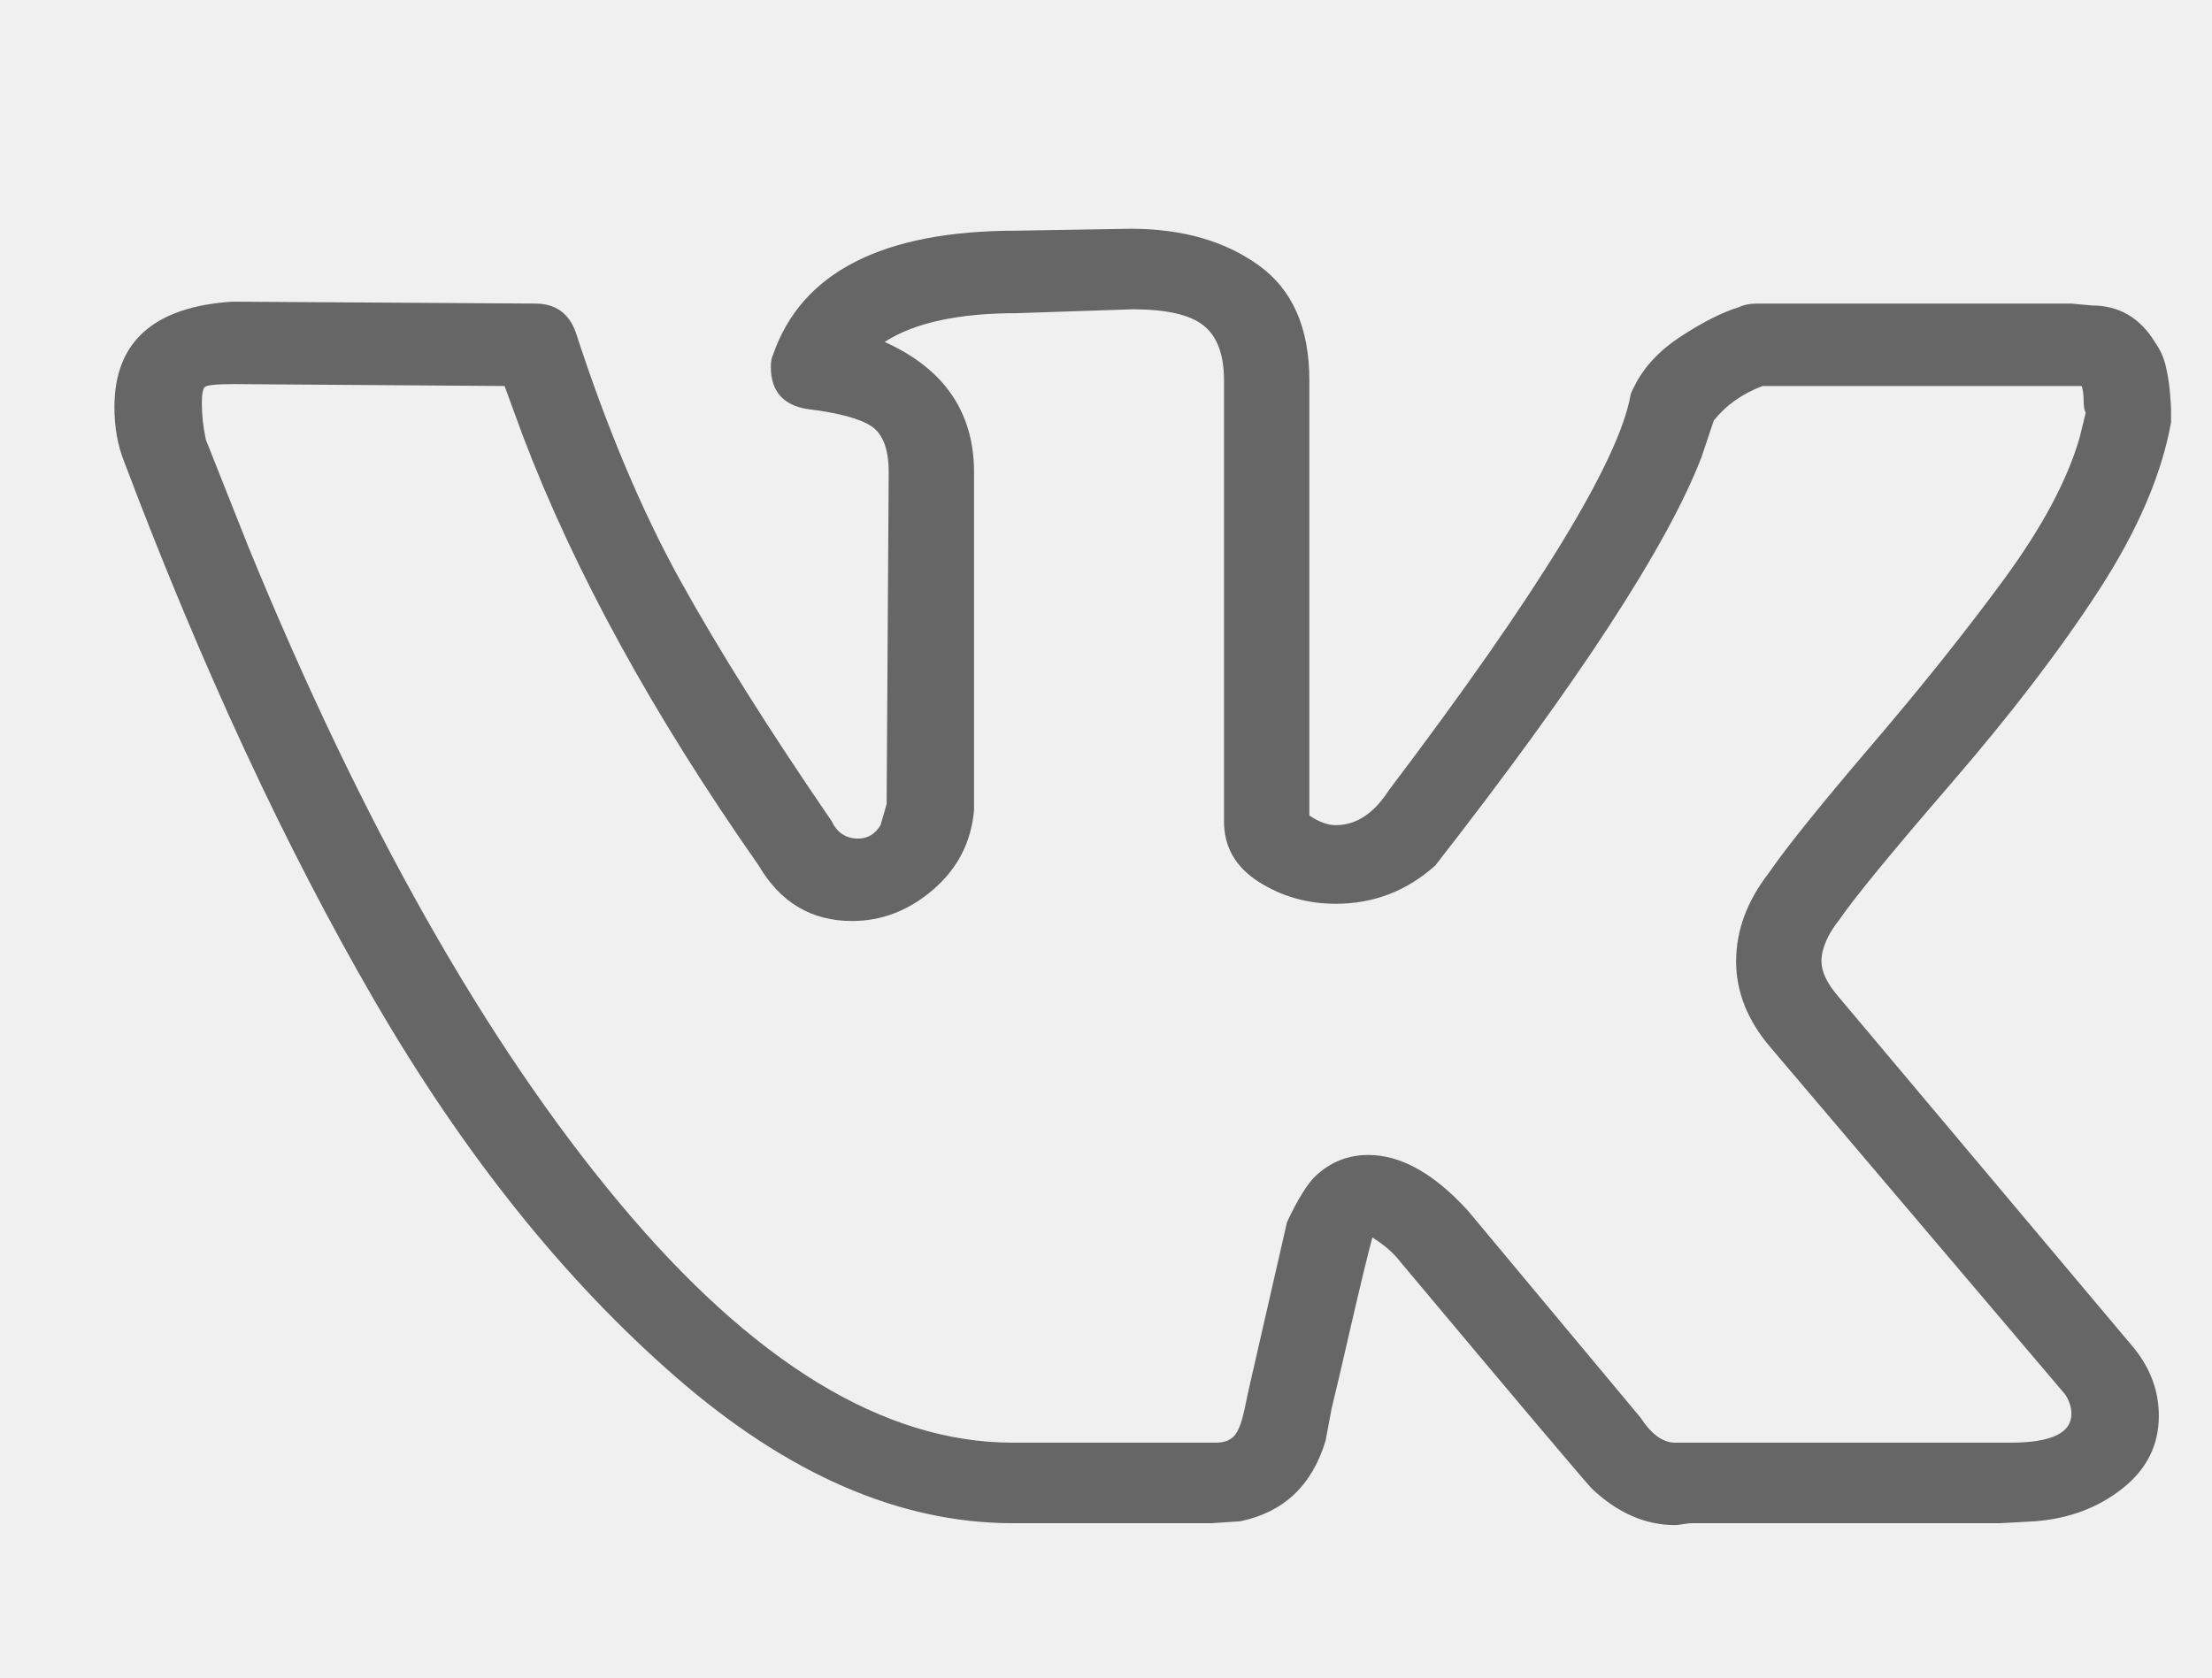
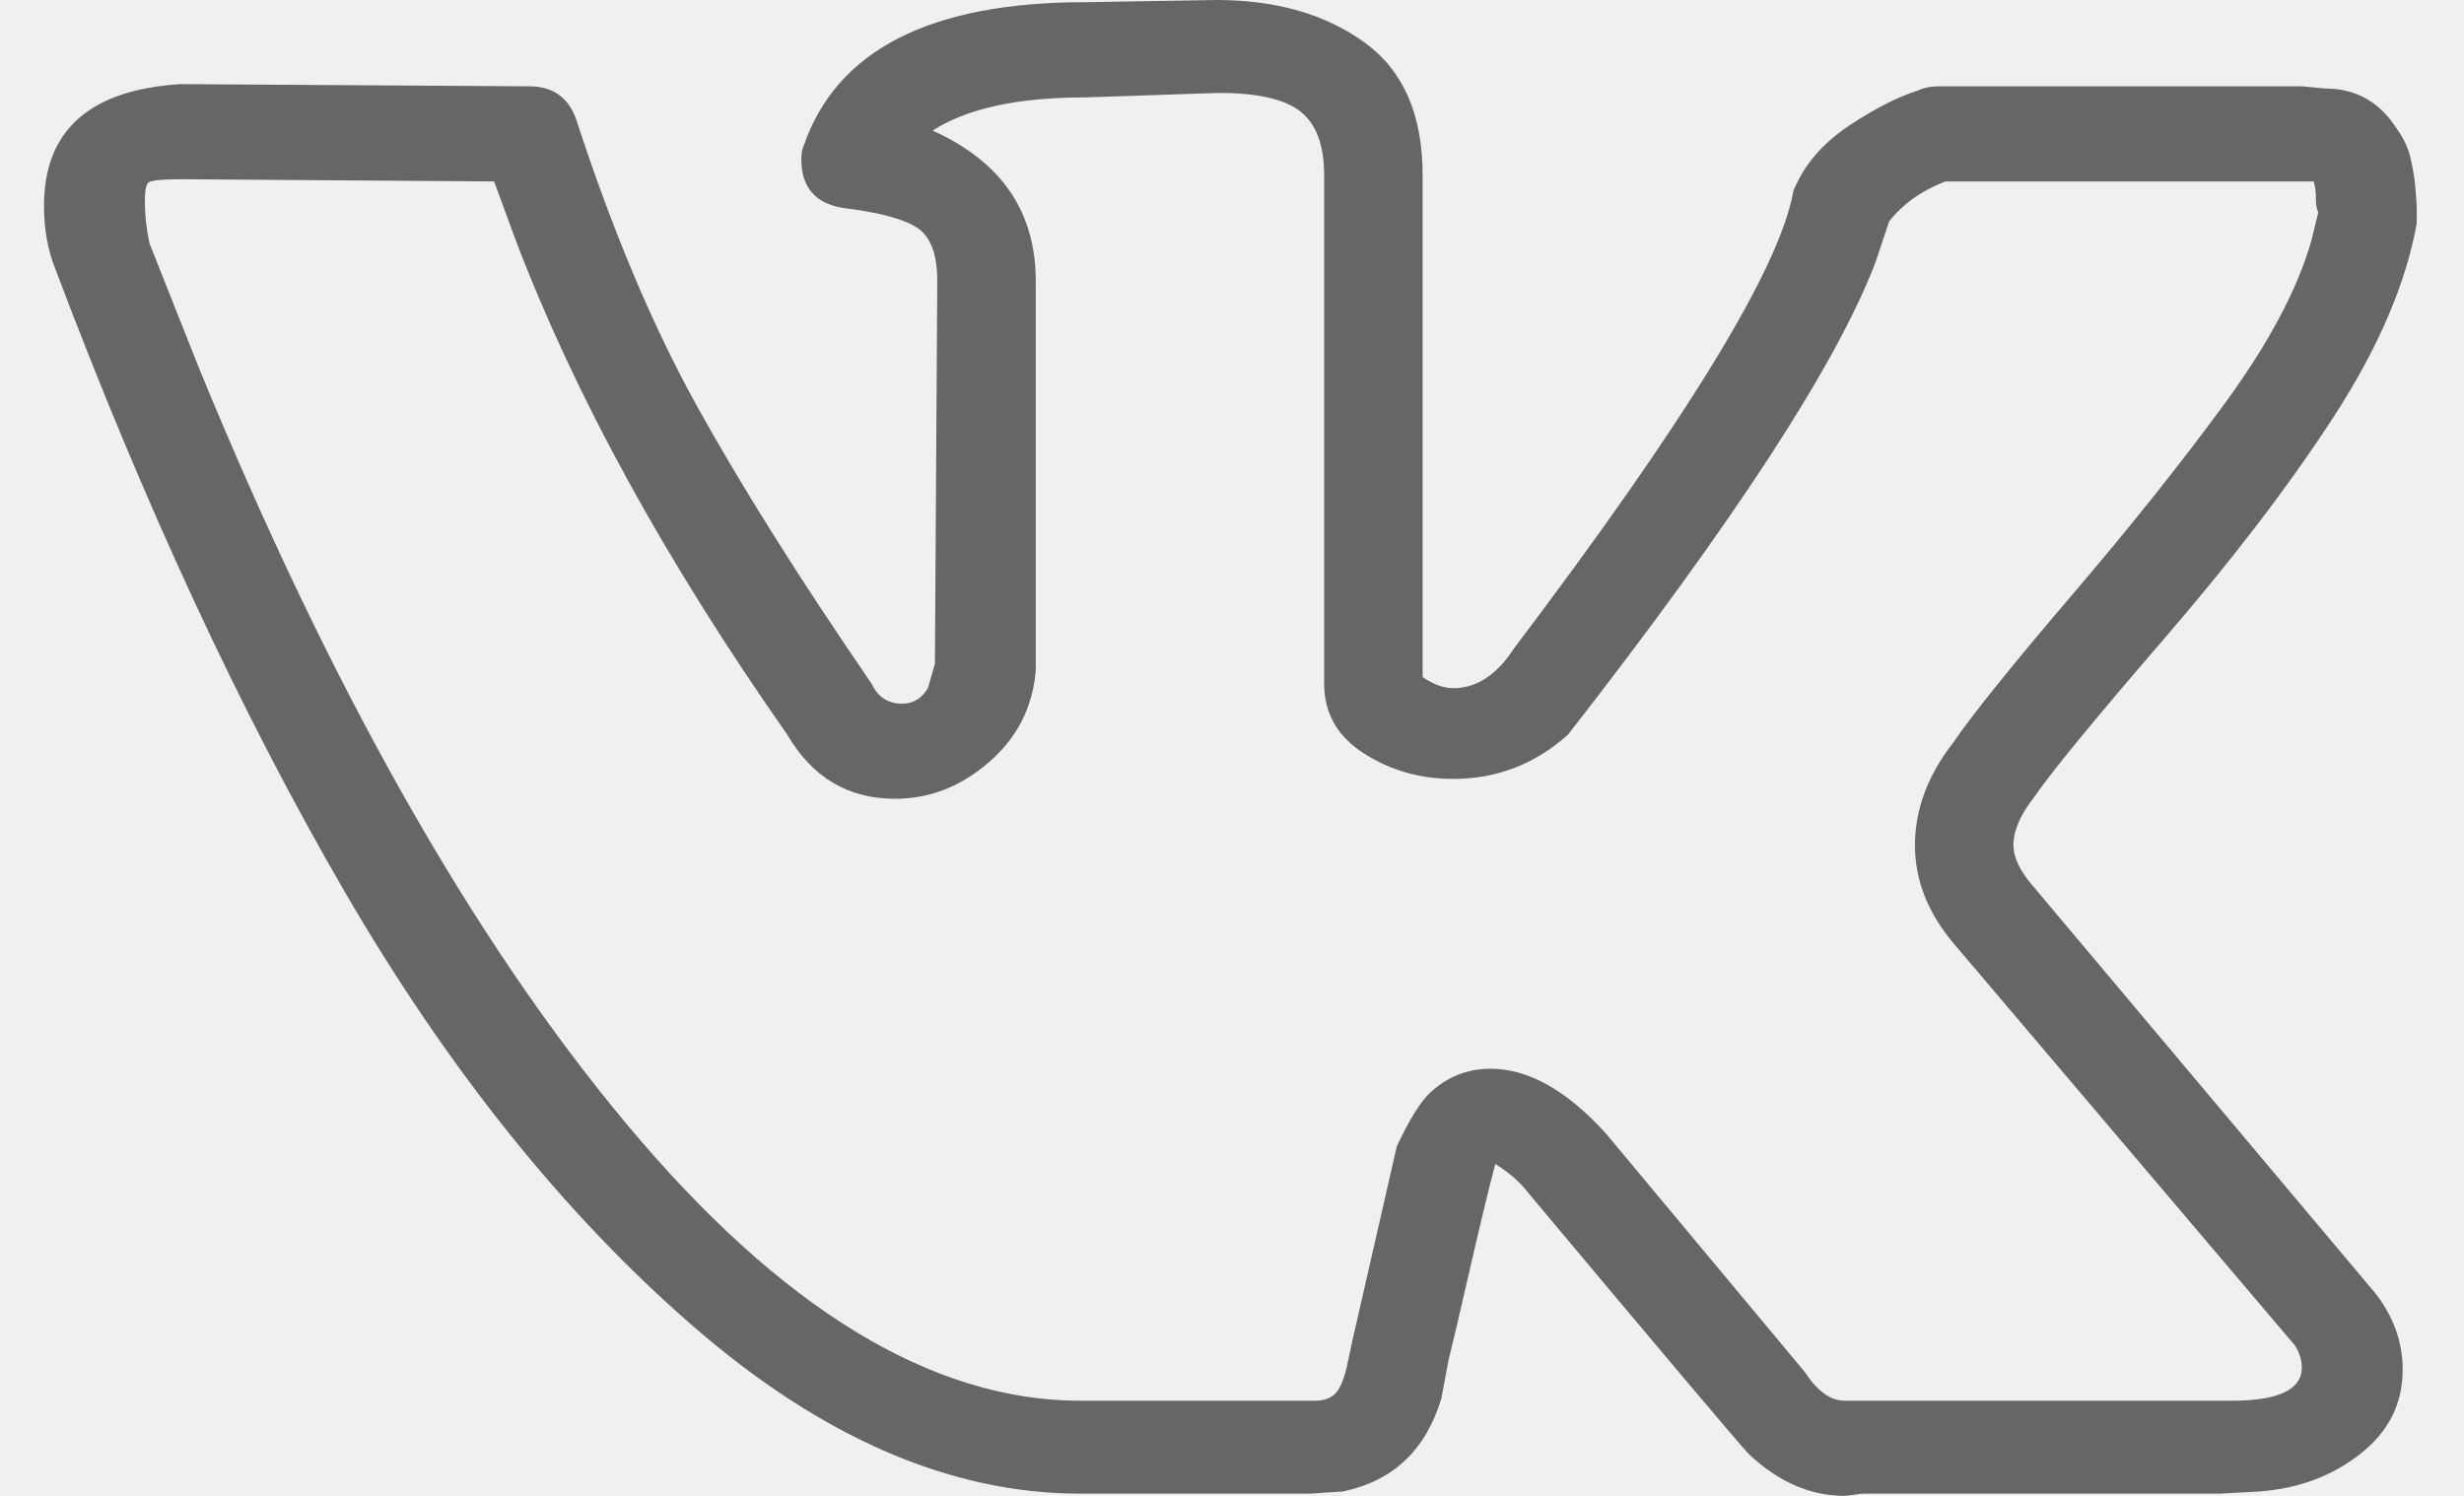
- <svg xmlns="http://www.w3.org/2000/svg" width="29" height="22" viewBox="0 0 29 22" fill="none">
-   <g clip-path="url(#clip0_87422_332)">
-     <path d="M1.5 5.339C1.5 4.484 2.015 4.023 3.045 3.956L7.015 3.981C7.282 3.981 7.459 4.107 7.548 4.358C7.957 5.615 8.414 6.701 8.92 7.615C9.426 8.528 10.088 9.58 10.905 10.771C10.976 10.922 11.092 10.997 11.251 10.997C11.376 10.997 11.473 10.938 11.544 10.821L11.624 10.544L11.651 6.194C11.651 5.892 11.576 5.691 11.425 5.59C11.274 5.49 10.994 5.414 10.585 5.364C10.266 5.314 10.106 5.129 10.106 4.811C10.106 4.744 10.115 4.693 10.132 4.66C10.505 3.57 11.571 3.025 13.33 3.025L14.822 3C15.497 3 16.056 3.159 16.5 3.478C16.944 3.796 17.166 4.299 17.166 4.987V10.695C17.291 10.779 17.406 10.821 17.513 10.821C17.779 10.821 18.01 10.67 18.205 10.368C20.159 7.786 21.216 6.06 21.376 5.188C21.376 5.171 21.394 5.129 21.429 5.062C21.553 4.811 21.758 4.593 22.042 4.408C22.326 4.224 22.575 4.098 22.788 4.031C22.859 3.998 22.939 3.981 23.028 3.981H27.157L27.424 4.006C27.779 4.006 28.054 4.165 28.25 4.484C28.321 4.584 28.37 4.693 28.396 4.811C28.423 4.928 28.441 5.045 28.45 5.163C28.459 5.28 28.463 5.347 28.463 5.364V5.54C28.339 6.227 28.023 6.961 27.517 7.74C27.011 8.52 26.367 9.362 25.585 10.268C24.804 11.173 24.316 11.768 24.12 12.053C23.96 12.254 23.88 12.439 23.88 12.607C23.88 12.741 23.951 12.892 24.093 13.059L27.983 17.686C28.197 17.955 28.303 18.248 28.303 18.567C28.303 18.952 28.143 19.271 27.823 19.522C27.504 19.774 27.122 19.916 26.678 19.95L26.225 19.975H22.175C22.157 19.975 22.122 19.979 22.069 19.987C22.015 19.996 21.98 20 21.962 20C21.571 20 21.207 19.841 20.87 19.522C20.745 19.388 19.91 18.399 18.365 16.555C18.276 16.437 18.152 16.328 17.992 16.228C17.921 16.496 17.828 16.882 17.712 17.385C17.597 17.888 17.513 18.248 17.459 18.466L17.379 18.893C17.202 19.48 16.829 19.832 16.26 19.95L15.887 19.975H13.276C11.802 19.975 10.332 19.338 8.867 18.064C7.401 16.789 6.083 15.142 4.91 13.122C3.738 11.102 2.646 8.75 1.633 6.068C1.544 5.85 1.5 5.607 1.5 5.339ZM17.513 11.852C17.14 11.852 16.802 11.756 16.5 11.563C16.198 11.37 16.047 11.106 16.047 10.771V4.987C16.047 4.651 15.958 4.412 15.781 4.27C15.603 4.127 15.292 4.056 14.848 4.056L13.33 4.107C12.566 4.107 11.989 4.232 11.598 4.484C12.379 4.836 12.77 5.406 12.77 6.194V10.62C12.735 11.039 12.557 11.387 12.237 11.664C11.918 11.94 11.562 12.078 11.171 12.078C10.639 12.078 10.23 11.835 9.946 11.349C8.56 9.371 7.53 7.493 6.855 5.716L6.615 5.062L3.072 5.037C2.841 5.037 2.712 5.05 2.686 5.075C2.659 5.1 2.646 5.171 2.646 5.288C2.646 5.439 2.663 5.599 2.699 5.766L3.258 7.175C4.75 10.813 6.371 13.68 8.121 15.775C9.87 17.871 11.589 18.919 13.276 18.919H15.941C16.047 18.919 16.127 18.889 16.18 18.831C16.234 18.772 16.278 18.659 16.314 18.491L16.367 18.24L16.873 16.027C17.015 15.725 17.14 15.524 17.246 15.423C17.442 15.239 17.672 15.146 17.939 15.146C18.365 15.146 18.8 15.389 19.244 15.876L21.509 18.592C21.651 18.81 21.802 18.919 21.962 18.919H26.358C26.891 18.919 27.157 18.793 27.157 18.541C27.157 18.458 27.131 18.374 27.078 18.29L23.214 13.738C22.912 13.386 22.761 13.009 22.761 12.607C22.761 12.204 22.903 11.819 23.188 11.45C23.419 11.114 23.867 10.557 24.533 9.777C25.199 8.998 25.781 8.268 26.278 7.59C26.776 6.91 27.104 6.294 27.264 5.741L27.344 5.414C27.326 5.381 27.317 5.326 27.317 5.251C27.317 5.175 27.308 5.112 27.291 5.062H23.108C22.841 5.163 22.628 5.314 22.468 5.515L22.308 5.993C21.864 7.149 20.701 8.935 18.818 11.349C18.445 11.684 18.01 11.852 17.513 11.852Z" fill="#666666" />
-   </g>
-   <defs>
-     <clipPath id="clip0_87422_332">
-       <rect width="28" height="22" fill="white" transform="translate(0.5)" />
-     </clipPath>
-   </defs>
+ <svg xmlns="http://www.w3.org/2000/svg" width="28" height="17" viewBox="0 0 28 17" fill="none">
+   <path d="M0.5 2.339C0.5 1.484 1.015 1.023 2.045 0.956L6.015 0.981C6.282 0.981 6.459 1.107 6.548 1.358C6.957 2.615 7.414 3.701 7.92 4.615C8.426 5.528 9.088 6.58 9.905 7.771C9.976 7.922 10.092 7.997 10.251 7.997C10.376 7.997 10.473 7.938 10.544 7.821L10.624 7.544L10.651 3.194C10.651 2.892 10.576 2.691 10.425 2.59C10.274 2.49 9.994 2.414 9.585 2.364C9.266 2.314 9.106 2.129 9.106 1.811C9.106 1.744 9.115 1.693 9.132 1.66C9.505 0.57 10.571 0.025 12.33 0.025L13.822 0C14.497 0 15.056 0.159 15.5 0.478C15.944 0.796 16.166 1.299 16.166 1.987V7.695C16.291 7.779 16.406 7.821 16.513 7.821C16.779 7.821 17.01 7.67 17.205 7.368C19.159 4.786 20.216 3.06 20.376 2.188C20.376 2.171 20.394 2.129 20.429 2.062C20.553 1.811 20.758 1.593 21.042 1.408C21.326 1.224 21.575 1.098 21.788 1.031C21.859 0.998 21.939 0.981 22.028 0.981H26.157L26.424 1.006C26.779 1.006 27.054 1.165 27.25 1.484C27.321 1.584 27.37 1.693 27.396 1.811C27.423 1.928 27.441 2.045 27.45 2.163C27.459 2.28 27.463 2.347 27.463 2.364V2.54C27.339 3.227 27.023 3.961 26.517 4.74C26.011 5.52 25.367 6.362 24.585 7.268C23.804 8.173 23.316 8.768 23.12 9.053C22.96 9.254 22.88 9.439 22.88 9.607C22.88 9.741 22.951 9.892 23.093 10.059L26.983 14.686C27.197 14.955 27.303 15.248 27.303 15.567C27.303 15.952 27.143 16.271 26.823 16.522C26.504 16.774 26.122 16.916 25.678 16.95L25.225 16.975H21.175C21.157 16.975 21.122 16.979 21.069 16.987C21.015 16.996 20.98 17 20.962 17C20.571 17 20.207 16.841 19.87 16.522C19.745 16.388 18.91 15.399 17.365 13.555C17.276 13.437 17.152 13.328 16.992 13.228C16.921 13.496 16.828 13.882 16.712 14.385C16.597 14.888 16.513 15.248 16.459 15.466L16.379 15.893C16.202 16.48 15.829 16.832 15.26 16.95L14.887 16.975H12.276C10.802 16.975 9.332 16.338 7.867 15.064C6.401 13.789 5.083 12.142 3.91 10.122C2.738 8.102 1.646 5.75 0.633 3.068C0.544 2.85 0.5 2.607 0.5 2.339ZM16.513 8.852C16.14 8.852 15.802 8.756 15.5 8.563C15.198 8.37 15.047 8.106 15.047 7.771V1.987C15.047 1.651 14.958 1.412 14.781 1.27C14.603 1.127 14.292 1.056 13.848 1.056L12.33 1.107C11.566 1.107 10.989 1.232 10.598 1.484C11.379 1.836 11.77 2.406 11.77 3.194V7.62C11.735 8.039 11.557 8.387 11.237 8.663C10.918 8.94 10.562 9.078 10.171 9.078C9.639 9.078 9.23 8.835 8.946 8.349C7.56 6.371 6.53 4.493 5.855 2.716L5.615 2.062L2.072 2.037C1.841 2.037 1.712 2.05 1.686 2.075C1.659 2.1 1.646 2.171 1.646 2.288C1.646 2.439 1.663 2.599 1.699 2.766L2.258 4.175C3.75 7.813 5.371 10.68 7.121 12.775C8.87 14.871 10.589 15.919 12.276 15.919H14.941C15.047 15.919 15.127 15.889 15.18 15.831C15.234 15.772 15.278 15.659 15.314 15.491L15.367 15.24L15.873 13.027C16.015 12.725 16.14 12.524 16.246 12.423C16.442 12.239 16.672 12.146 16.939 12.146C17.365 12.146 17.8 12.389 18.244 12.876L20.509 15.592C20.651 15.81 20.802 15.919 20.962 15.919H25.358C25.891 15.919 26.157 15.793 26.157 15.541C26.157 15.458 26.131 15.374 26.078 15.29L22.214 10.738C21.912 10.386 21.761 10.009 21.761 9.607C21.761 9.204 21.903 8.819 22.188 8.45C22.419 8.114 22.867 7.557 23.533 6.777C24.199 5.998 24.781 5.268 25.278 4.59C25.776 3.91 26.104 3.294 26.264 2.741L26.344 2.414C26.326 2.381 26.317 2.326 26.317 2.251C26.317 2.175 26.308 2.112 26.291 2.062H22.108C21.841 2.163 21.628 2.314 21.468 2.515L21.308 2.993C20.864 4.149 19.701 5.935 17.818 8.349C17.445 8.684 17.01 8.852 16.513 8.852Z" fill="#666666" />
</svg>
